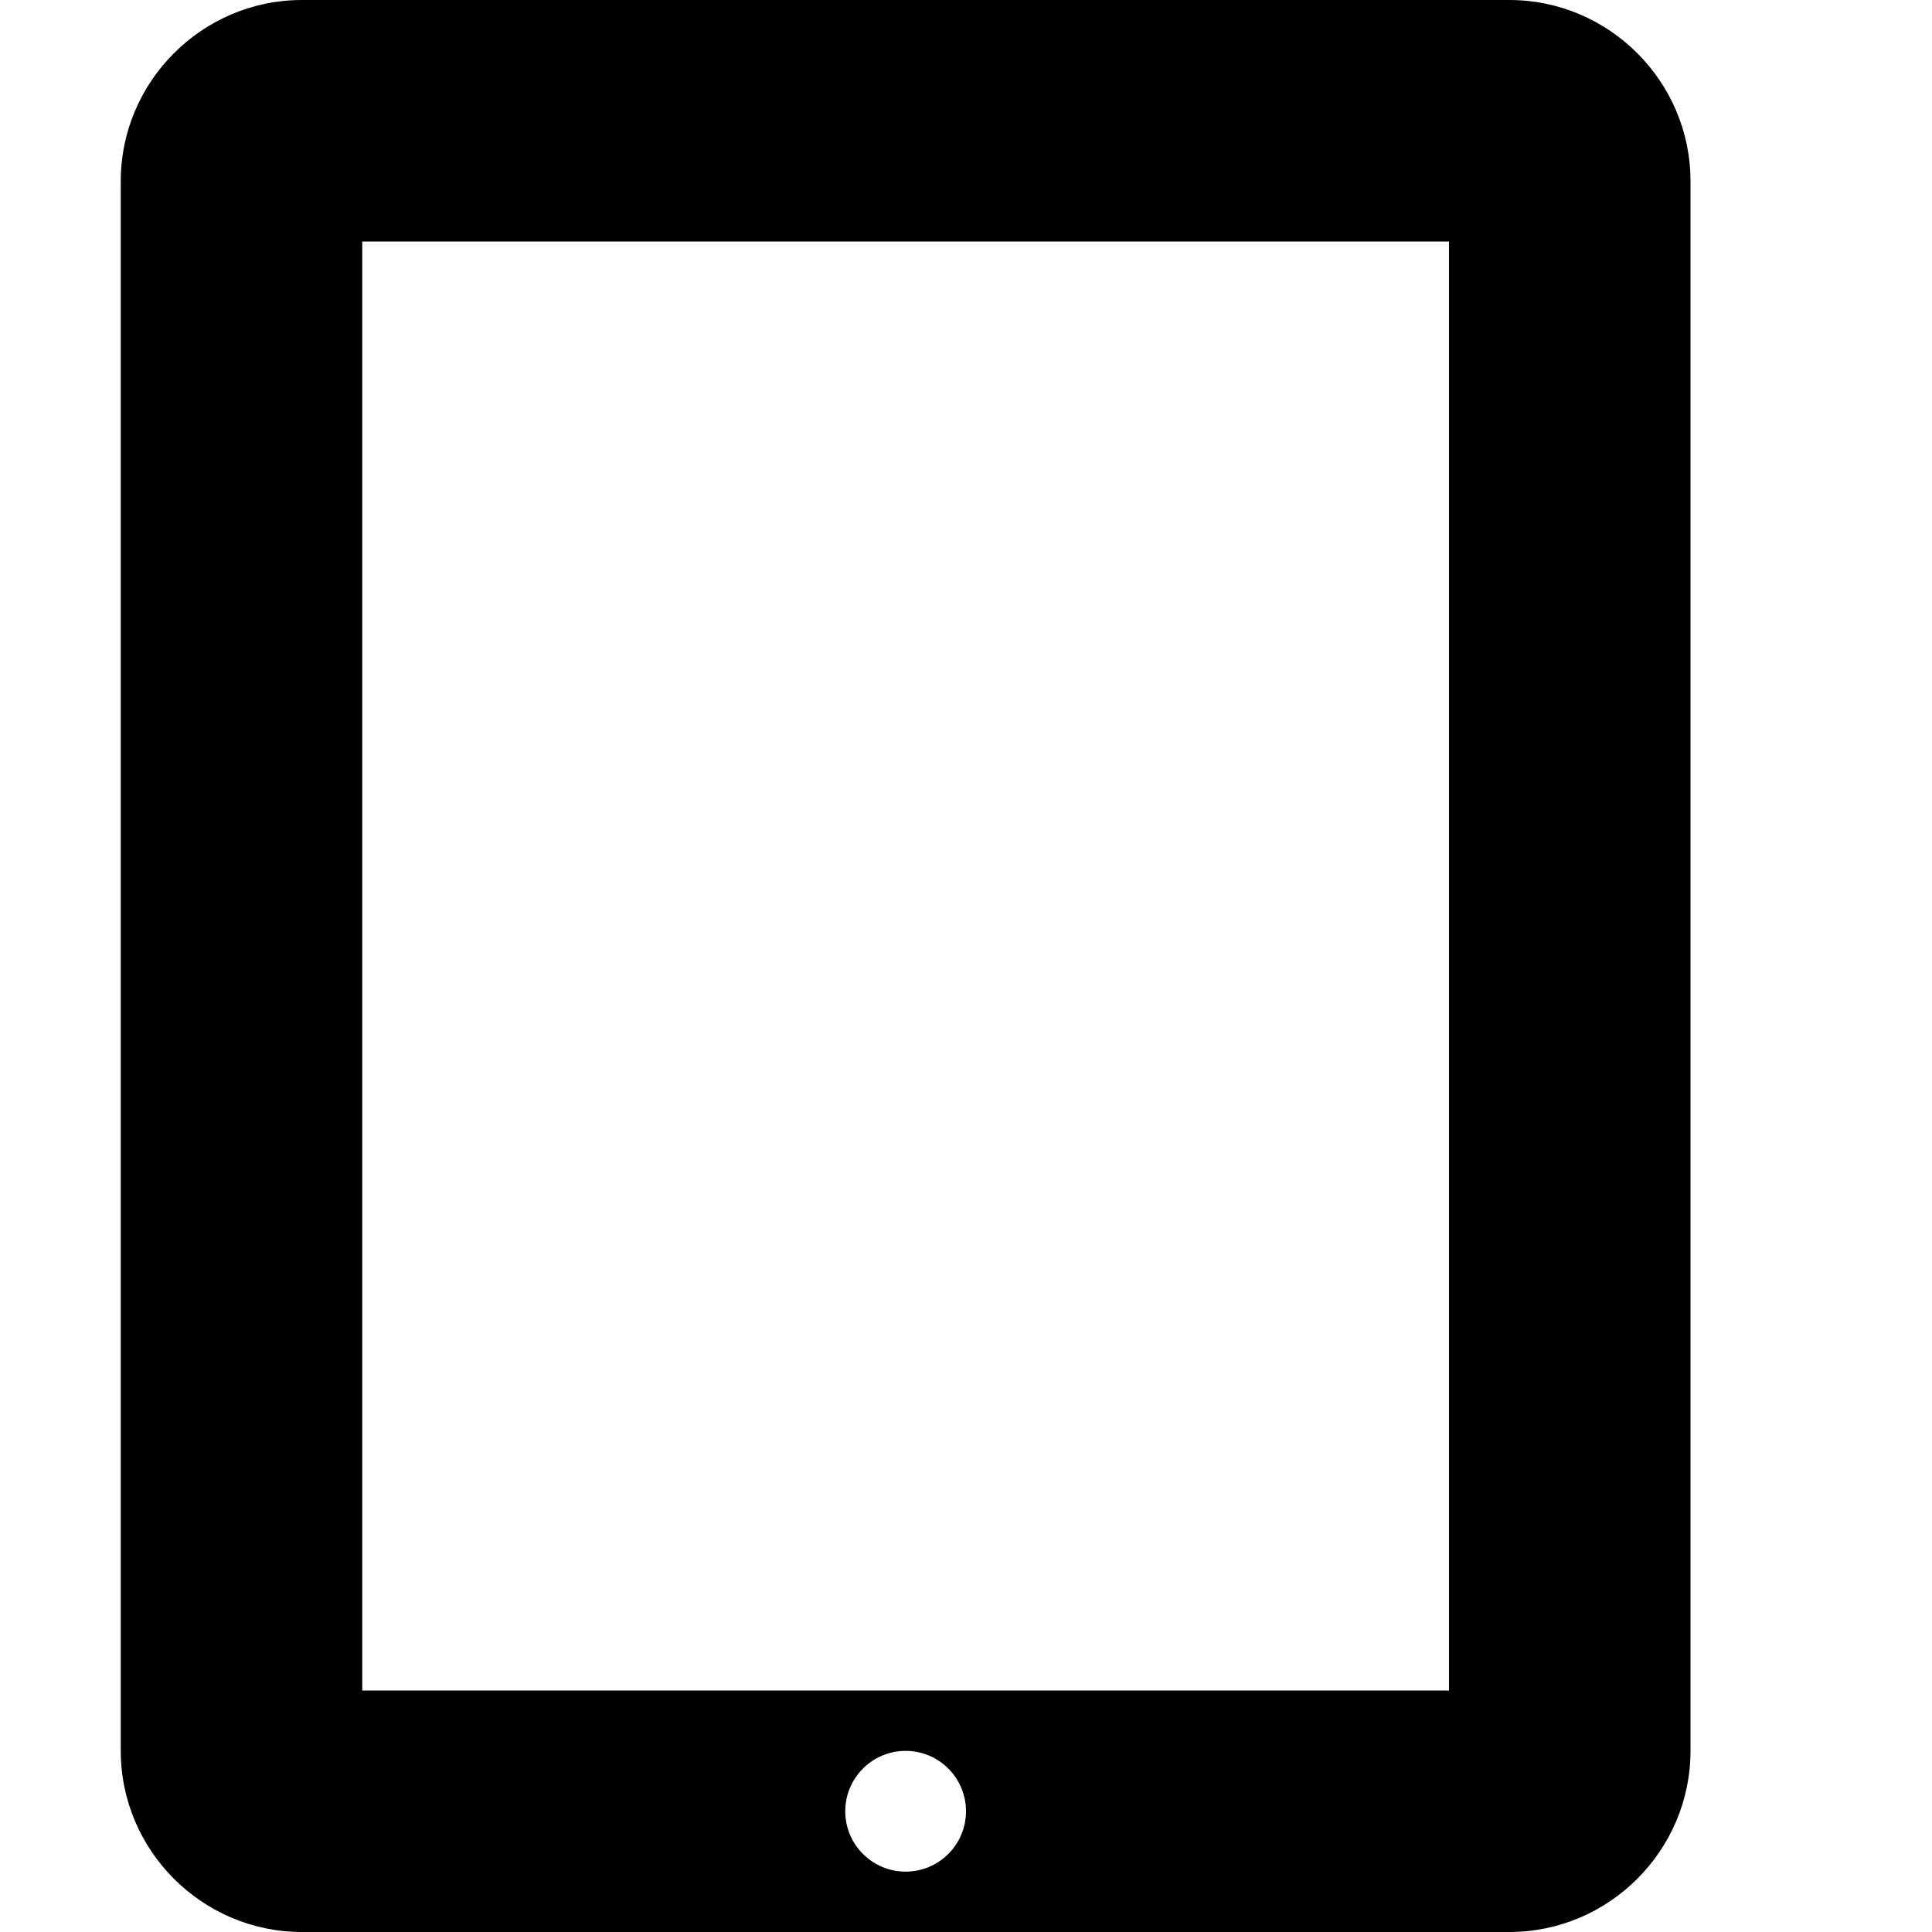
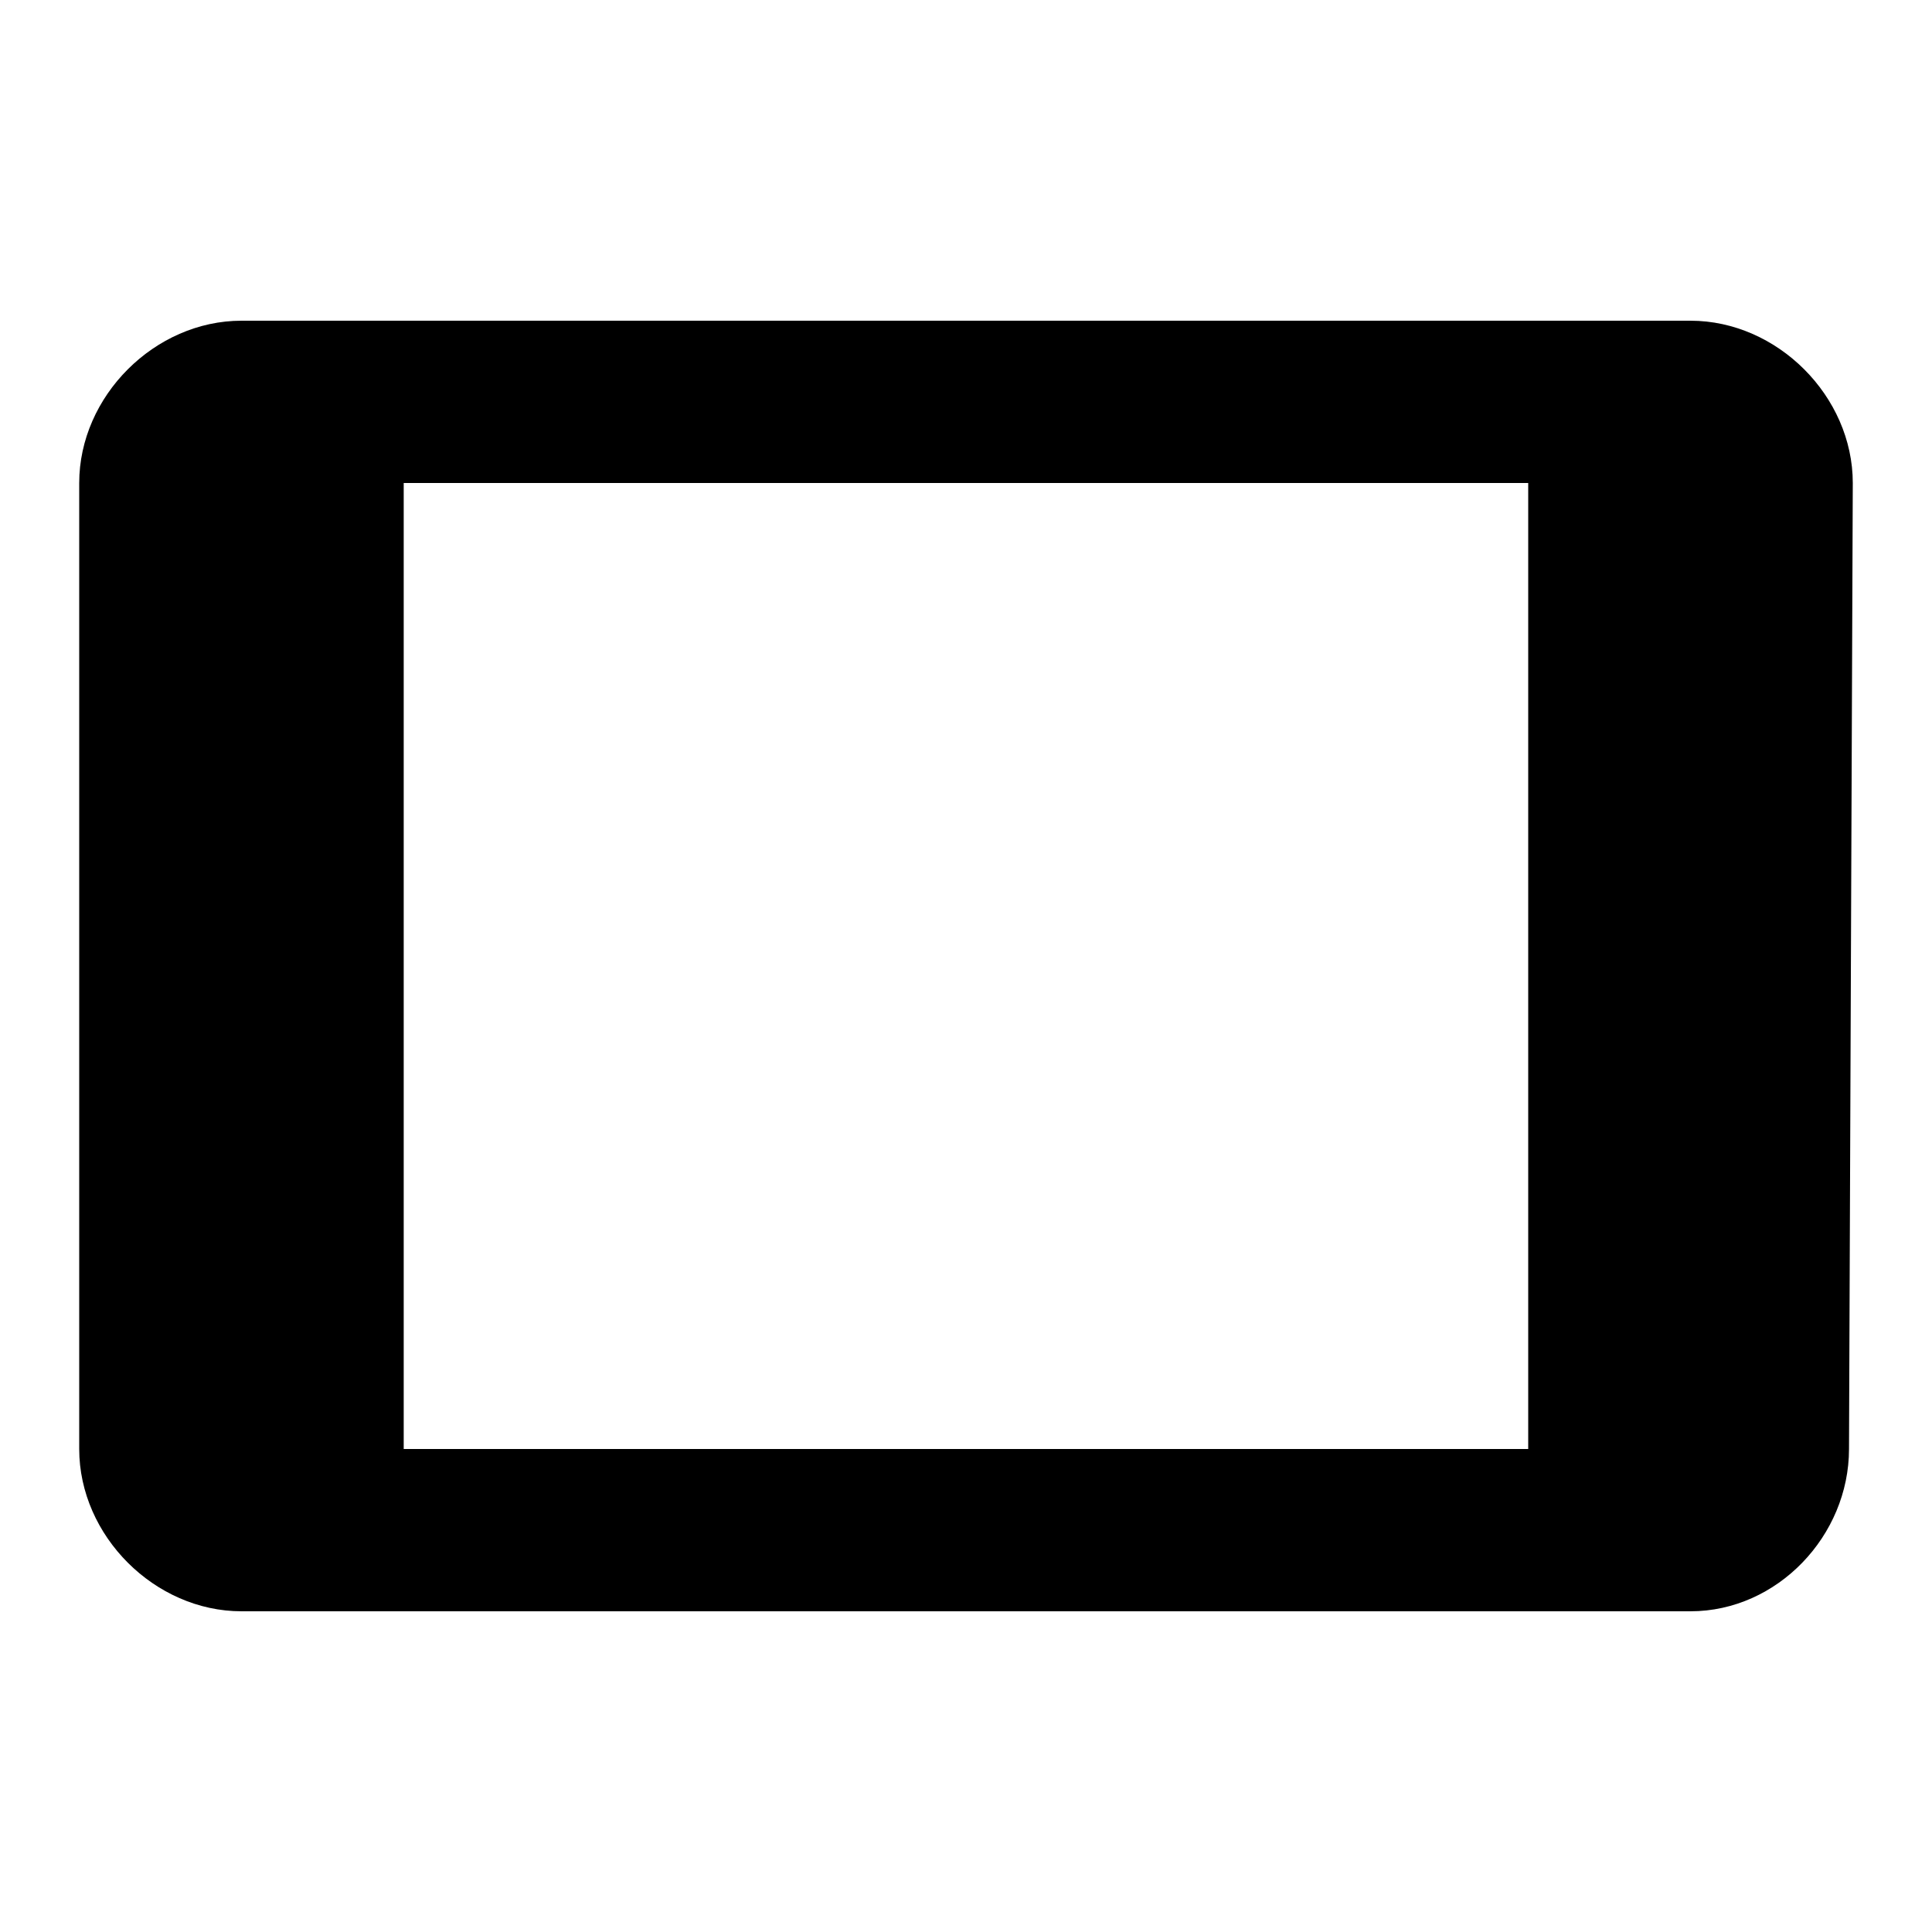
- <svg xmlns="http://www.w3.org/2000/svg" version="1.1" width="32" height="32" viewBox="0 0 32 32">
-   <path d="M25 0h-20c-1.65 0-3 1.35-3 3v26c0 1.65 1.35 3 3 3h20c1.65 0 3-1.35 3-3v-26c0-1.65-1.35-3-3-3zM15 31c-0.552 0-1-0.448-1-1s0.448-1 1-1 1 0.448 1 1-0.448 1-1 1zM24 28h-18v-24h18v24z" />
+ <svg xmlns="http://www.w3.org/2000/svg" version="1.1" width="24" height="24" viewBox="0 0 24 24">
+   <path d="M18.984 18v-12h-13.969v12h13.969zM21 3.984c1.078 0 2.016 0.938 2.016 2.016l-0.047 12c0 1.078-0.891 2.016-1.969 2.016h-18c-1.078 0-2.016-0.938-2.016-2.016v-12c0-1.078 0.938-2.016 2.016-2.016h18z" />
</svg>
